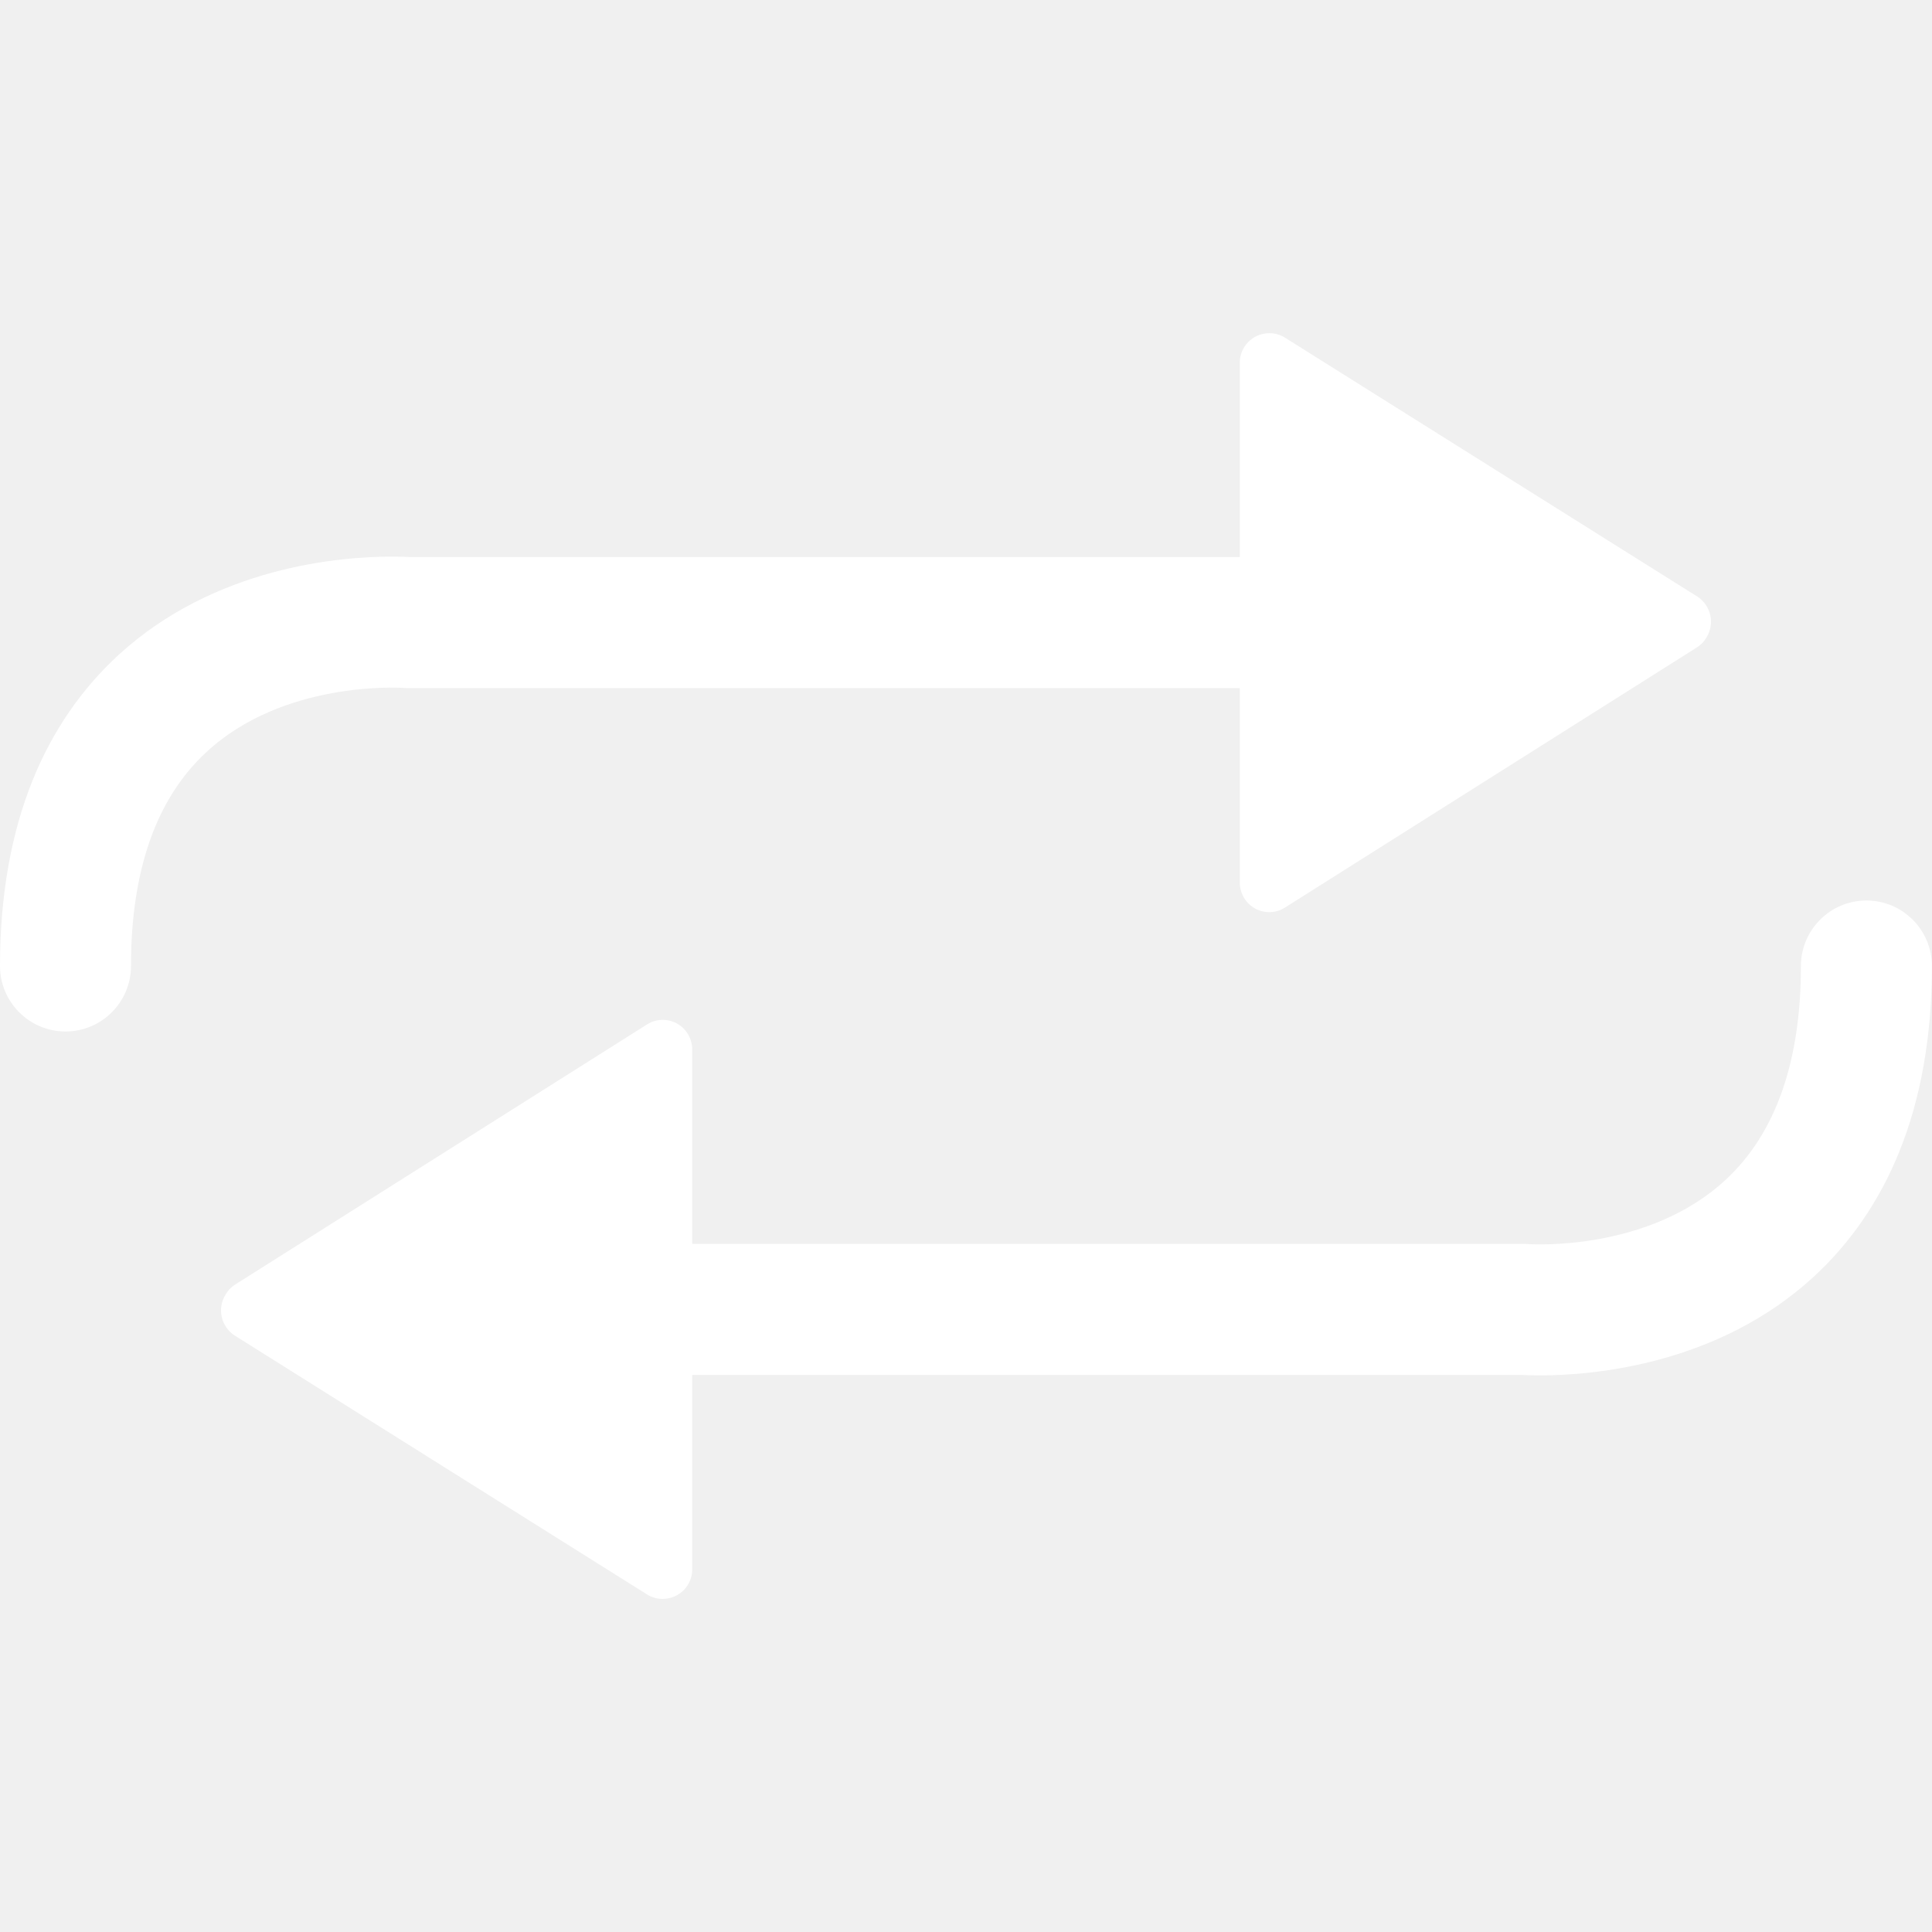
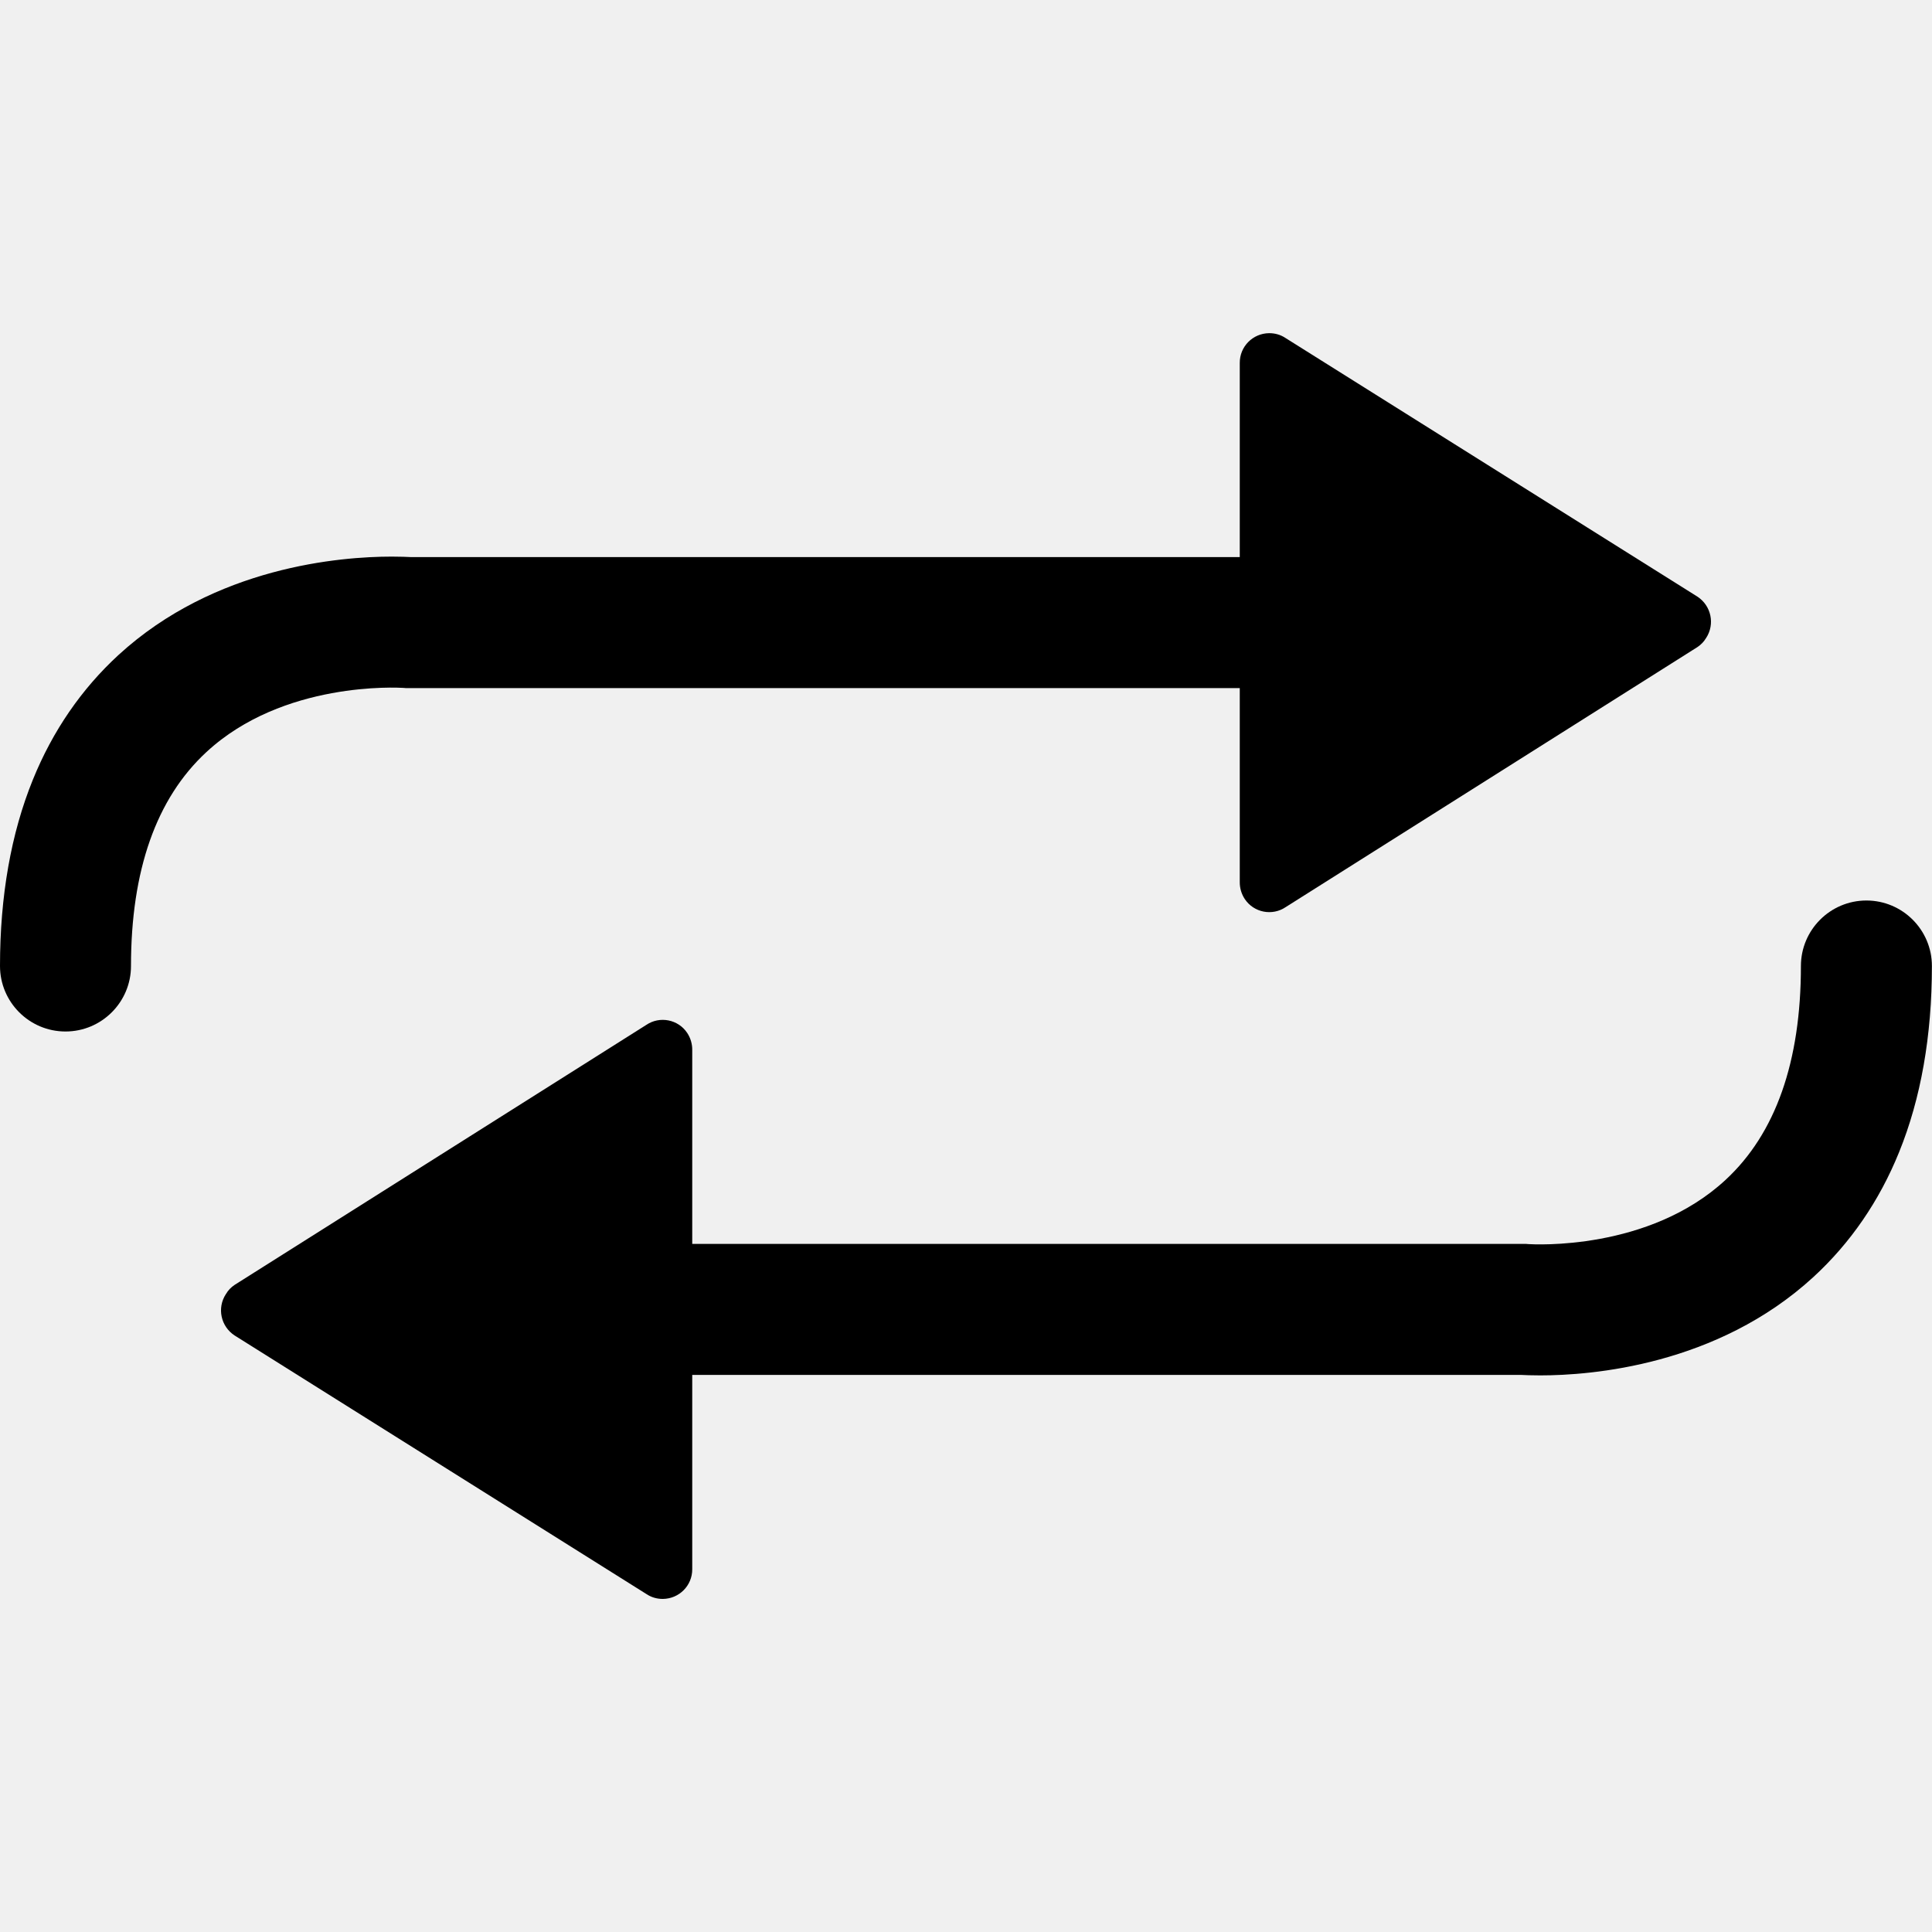
<svg xmlns="http://www.w3.org/2000/svg" version="1.1" id="Layer_1" x="0px" y="0px" viewBox="0 0 2000 2000" style="enable-background:new 0 0 2000 2000;" xml:space="preserve">
  <style type="text/css">
- 	.st0{fill:#FFFFFF;}
- 	.st1{fill:#FFFFFF;stroke:#FFFFFF;stroke-width:40;stroke-linecap:round;stroke-linejoin:round;stroke-miterlimit:10;}
</style>
  <g>
    <g>
      <g id="Ebene_2_00000082326895515212007300000014045437143902310824_">
        <g id="Ebene_1-2_00000177454914070985242160000017723312051219110553_">
          <g id="play_00000039817508229932724890000008777175655793644990_">
-             <path class="st0" d="M242.9,1330.1L669,1061c14-9.5,33.1-5.7,42.4,8.3c3.5,5.3,5.3,11.5,5.2,17.8v537.3       c0.1,16.9-13.4,30.6-30.4,30.8h-0.1c-6,0-11.7-1.6-16.7-4.9l-426.5-267.8c-14.4-9.4-18.4-28.5-9.1-42.8c0,0,0-0.1,0.1-0.1       C236.1,1335.7,239.2,1332.6,242.9,1330.1z" />
+             <path d="M242.9,1330.1L669,1061c14-9.5,33.1-5.7,42.4,8.3c3.5,5.3,5.3,11.5,5.2,17.8v537.3       c0.1,16.9-13.4,30.6-30.4,30.8h-0.1c-6,0-11.7-1.6-16.7-4.9l-426.5-267.8c-14.4-9.4-18.4-28.5-9.1-42.8c0,0,0-0.1,0.1-0.1       C236.1,1335.7,239.2,1332.6,242.9,1330.1z" />
          </g>
        </g>
      </g>
-       <path class="st0" d="M1594.5,1423.8c-9.2,0-16.1-0.3-20-0.5H606.1c-37.4,0-67.8-30.4-67.8-67.8s30.4-67.8,67.8-67.8h973.9l2.4,0.2    c5.3,0.3,124.4,7.2,203.9-66.5c51.8-47.9,78-122.4,78-221.4c0-37.4,30.4-67.8,67.8-67.8s67.8,30.4,67.8,67.8    c0,72.3-11.4,137.2-34,192.8c-20.5,50.6-50.4,94-88.7,129.2C1777.4,1413.6,1647.2,1423.8,1594.5,1423.8z" />
+       <path d="M1594.5,1423.8c-9.2,0-16.1-0.3-20-0.5H606.1c-37.4,0-67.8-30.4-67.8-67.8s30.4-67.8,67.8-67.8h973.9l2.4,0.2    c5.3,0.3,124.4,7.2,203.9-66.5c51.8-47.9,78-122.4,78-221.4c0-37.4,30.4-67.8,67.8-67.8s67.8,30.4,67.8,67.8    c0,72.3-11.4,137.2-34,192.8c-20.5,50.6-50.4,94-88.7,129.2C1777.4,1413.6,1647.2,1423.8,1594.5,1423.8z" />
    </g>
    <g>
      <g>
        <g id="Ebene_2_00000023251806400713790990000013977758646331193731_">
          <g id="Ebene_1-2_00000067920358905188587070000005768741747197560227_">
            <g id="play_00000057863751653433333010000010987047161095972770_">
-               <path class="st0" d="M1757.1,669.9L1331,939c-14,9.5-33.1,5.7-42.4-8.3c-3.5-5.3-5.3-11.5-5.2-17.8V375.7        c-0.1-16.9,13.4-30.6,30.4-30.8h0.1c6,0,11.7,1.6,16.7,4.9l426.5,267.8c14.4,9.4,18.4,28.5,9.1,42.8c0,0,0,0.1-0.1,0.1        C1763.9,664.3,1760.8,667.4,1757.1,669.9z" />
+               <path d="M1757.1,669.9L1331,939c-14,9.5-33.1,5.7-42.4-8.3c-3.5-5.3-5.3-11.5-5.2-17.8V375.7        c-0.1-16.9,13.4-30.6,30.4-30.8h0.1c6,0,11.7,1.6,16.7,4.9l426.5,267.8c14.4,9.4,18.4,28.5,9.1,42.8c0,0,0,0.1-0.1,0.1        C1763.9,664.3,1760.8,667.4,1757.1,669.9z" />
            </g>
          </g>
        </g>
-         <path class="st0" d="M405.5,576.2c9.2,0,16.1,0.3,20,0.5h968.3c37.4,0,67.8,30.4,67.8,67.8c0,37.4-30.4,67.8-67.8,67.8H419.9     l-2.4-0.2c-5.3-0.3-124.4-7.2-203.9,66.5c-51.8,47.9-78,122.4-78,221.4c0,37.4-30.4,67.8-67.8,67.8S0,1037.4,0,1000     c0-72.3,11.4-137.2,34-192.8c20.5-50.6,50.4-94,88.7-129.2C222.6,586.4,352.8,576.2,405.5,576.2z" />
+         <path d="M405.5,576.2c9.2,0,16.1,0.3,20,0.5h968.3c37.4,0,67.8,30.4,67.8,67.8c0,37.4-30.4,67.8-67.8,67.8H419.9     l-2.4-0.2c-5.3-0.3-124.4-7.2-203.9,66.5c-51.8,47.9-78,122.4-78,221.4c0,37.4-30.4,67.8-67.8,67.8S0,1037.4,0,1000     c0-72.3,11.4-137.2,34-192.8c20.5-50.6,50.4-94,88.7-129.2C222.6,586.4,352.8,576.2,405.5,576.2z" />
      </g>
    </g>
  </g>
-   <path class="st1" d="M2256.9,550.2" />
+   <path d="M2256.9,550.2" />
</svg>
